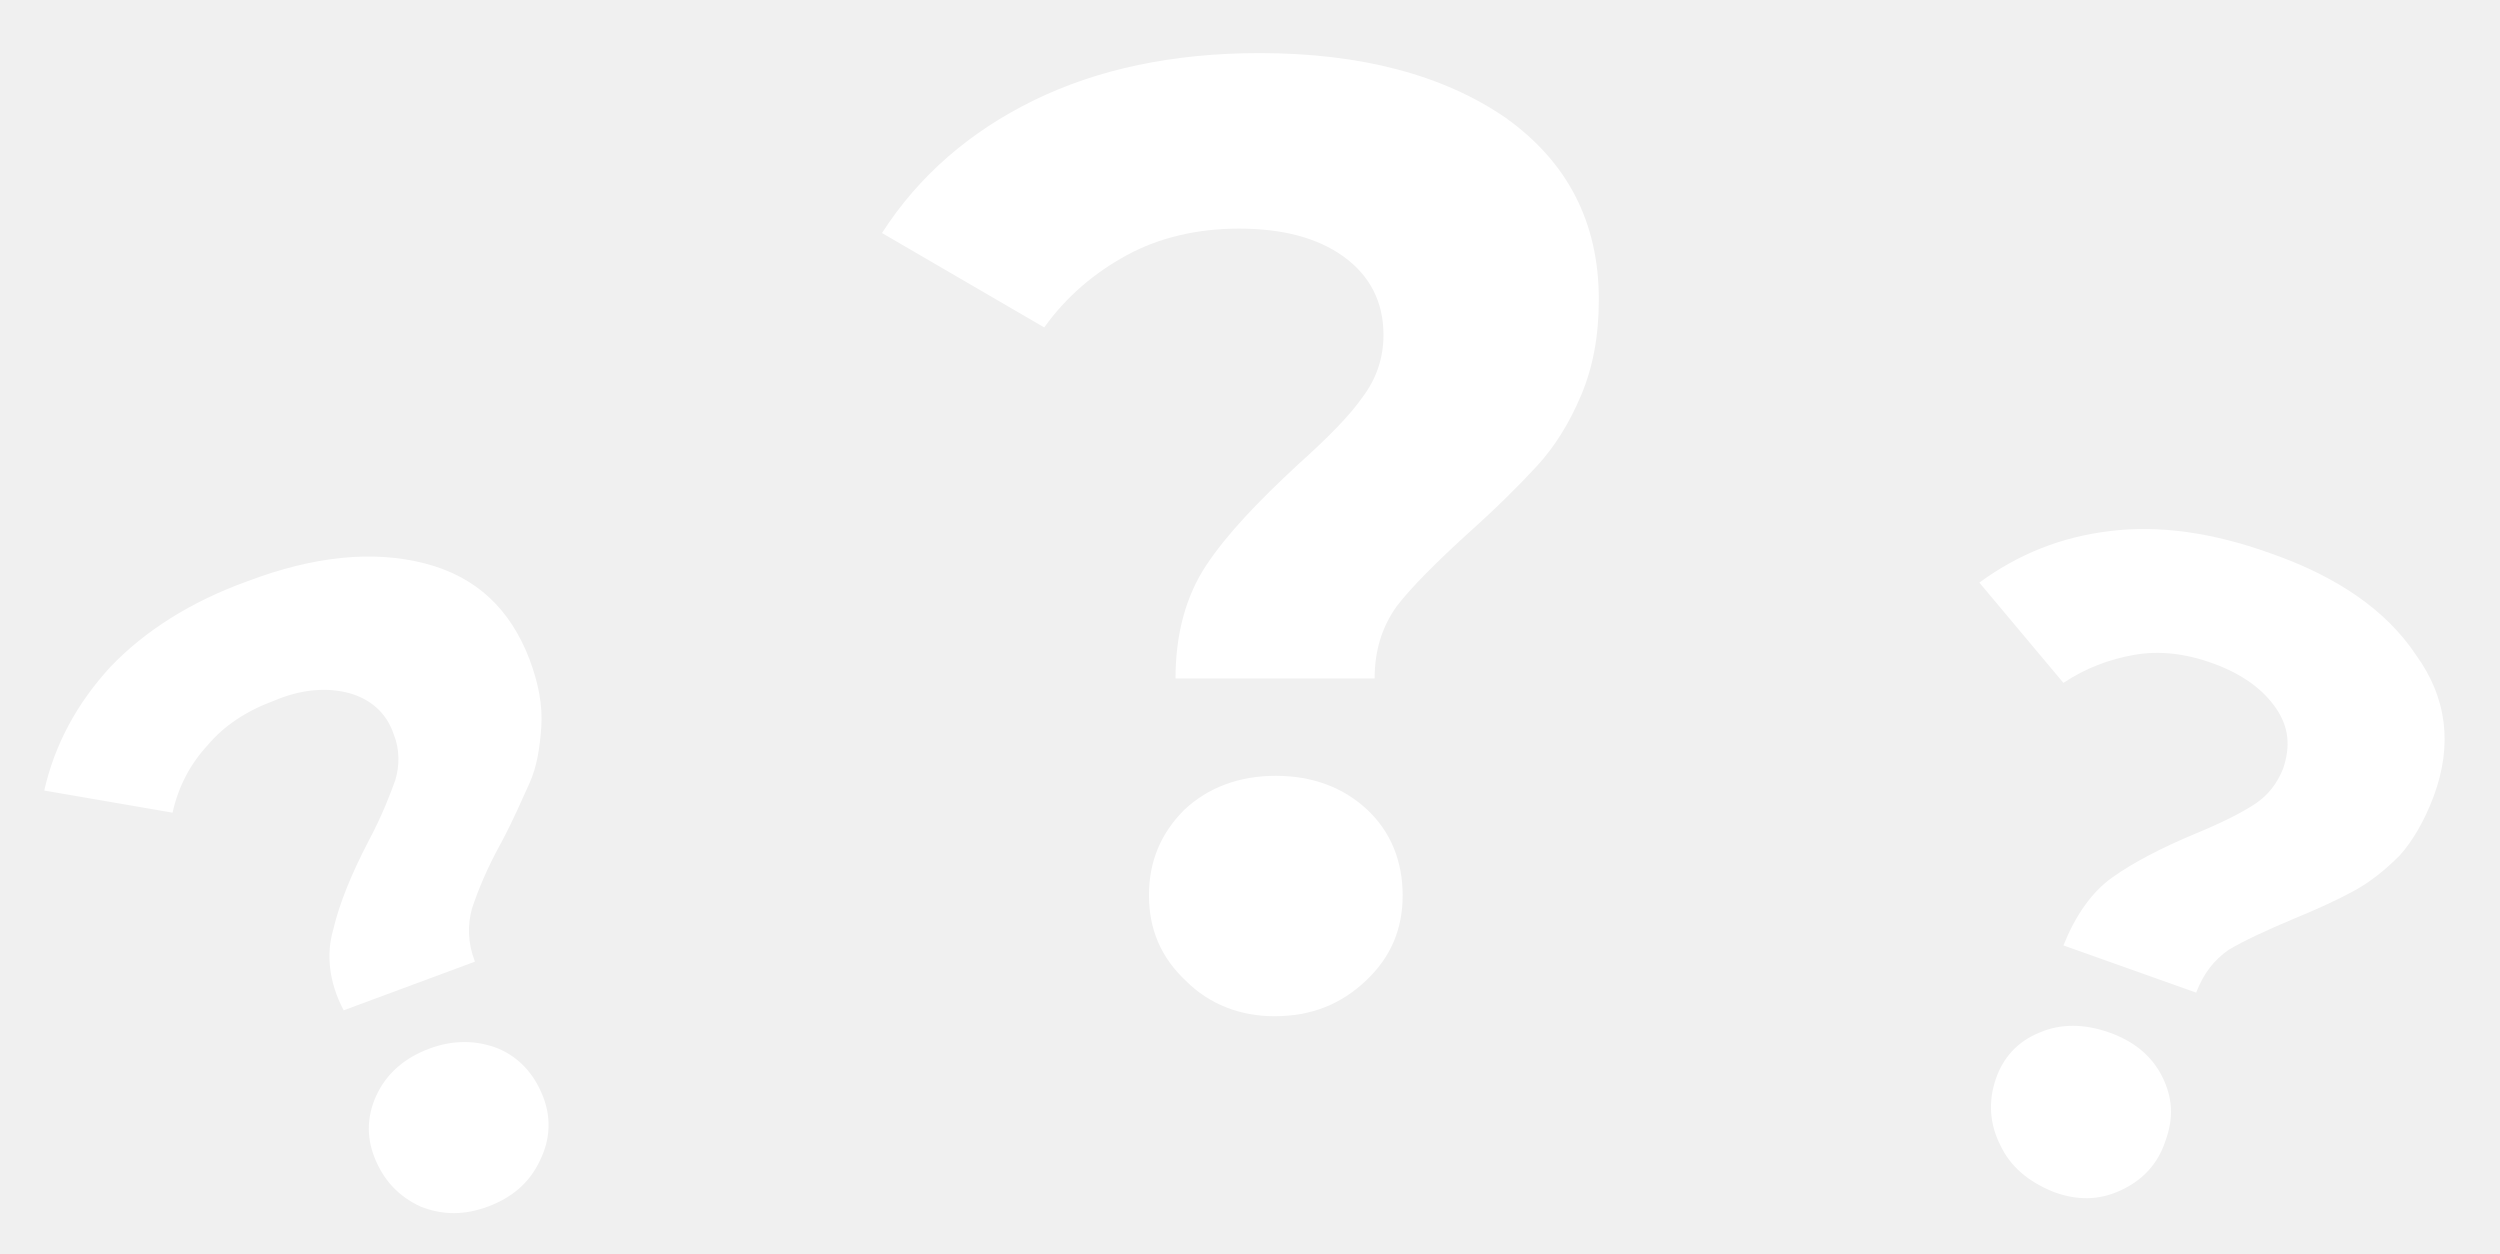
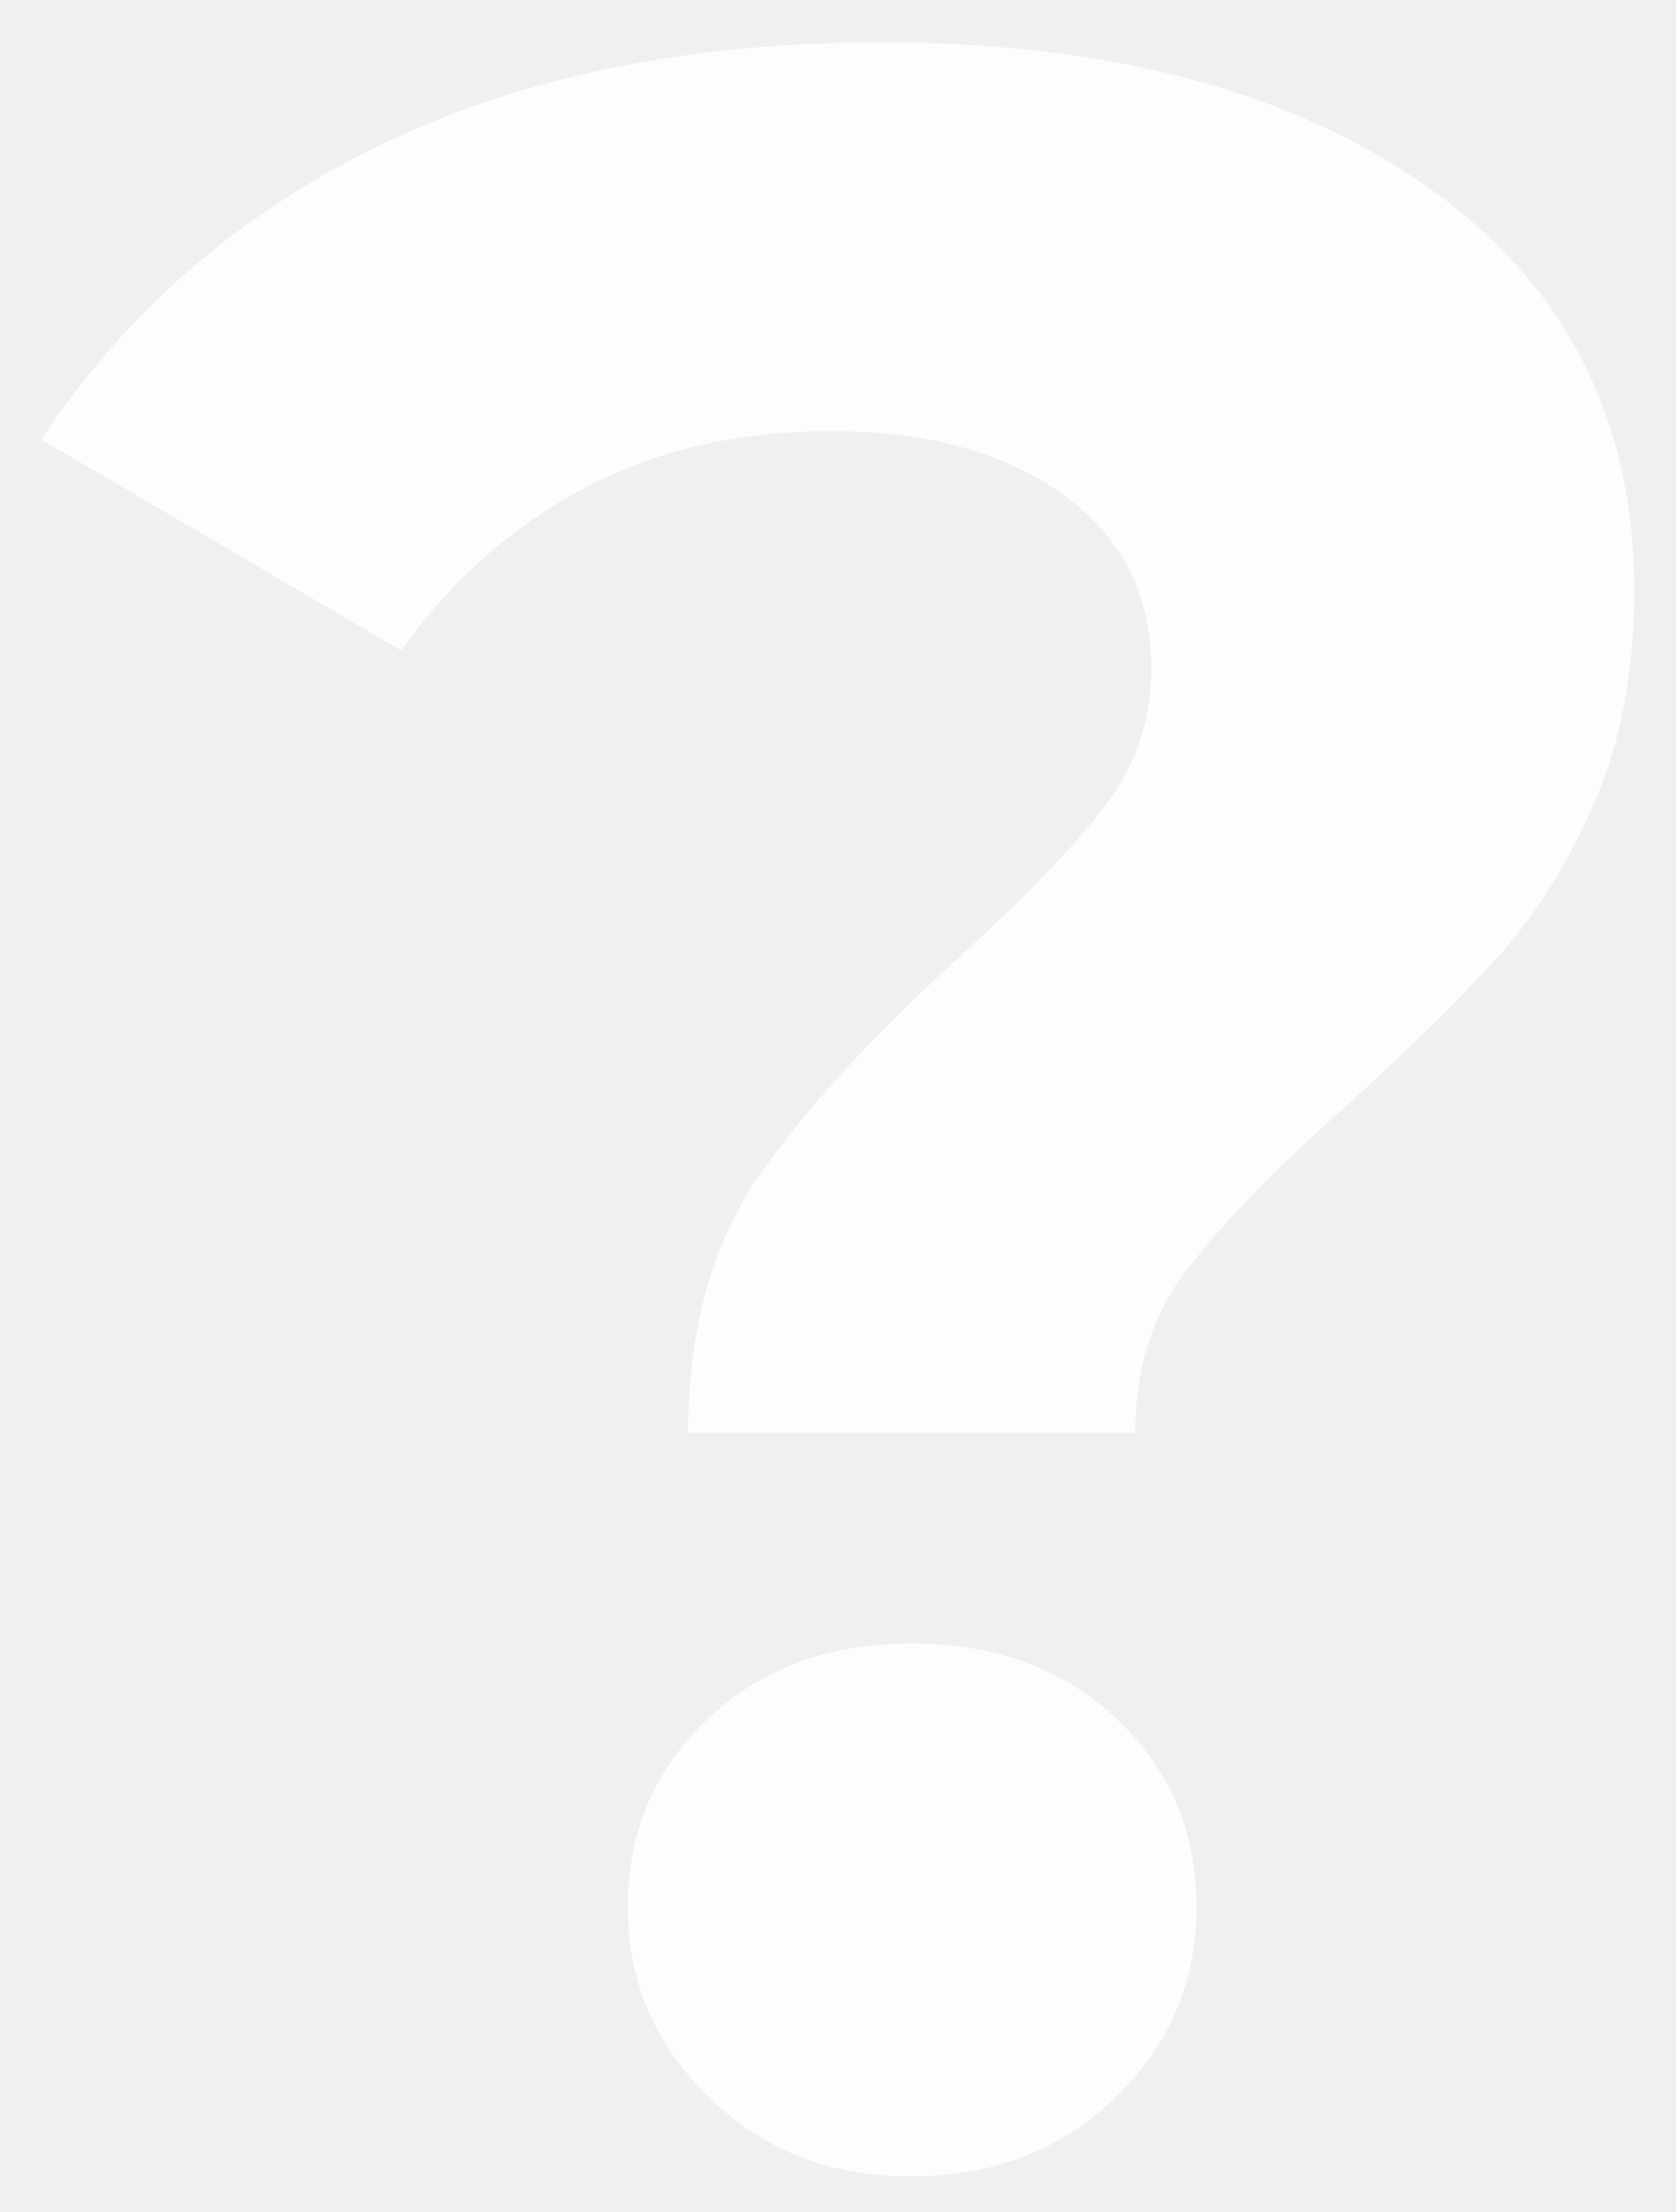
- <svg xmlns="http://www.w3.org/2000/svg" version="1.1" id="Layer_1" x="0px" y="0px" viewBox="0 0 169.5 85" style="enable-background:new 0 0 169.5 85;" xml:space="preserve">
+ <svg xmlns="http://www.w3.org/2000/svg" version="1.1" id="Layer_1" x="0px" y="0px" viewBox="0 0 178 235" style="enable-background:new 0 0 178 235;" xml:space="preserve">
  <style type="text/css">
- 	.st0{fill:#FFFFFF;}
+ 	.st0{opacity:0.85;}
+ 	.st1{fill:#FFFFFF;}
+ 	.st2{fill:none;}
</style>
-   <g>
-     <path class="st0" d="M81.8,38.3c1.4-2.1,3.5-4.3,6.2-6.8c2-1.8,3.5-3.3,4.4-4.6c0.9-1.2,1.4-2.6,1.4-4.2c0-2.2-0.9-4-2.7-5.3   c-1.8-1.3-4.2-1.9-7.1-1.9c-2.8,0-5.4,0.6-7.6,1.8c-2.2,1.2-4.1,2.8-5.6,4.9l-11-6.4c2.5-3.9,6-6.9,10.3-9   c4.3-2.1,9.4-3.2,15.3-3.2c6.9,0,12.5,1.5,16.7,4.4c4.2,3,6.3,7.1,6.3,12.3c0,2.5-0.4,4.6-1.2,6.5c-0.8,1.9-1.8,3.5-3,4.8   c-1.2,1.3-2.7,2.8-4.6,4.5c-2.2,2-3.9,3.7-4.9,5c-1,1.4-1.5,3-1.5,4.9H79.7C79.7,43,80.4,40.4,81.8,38.3z M80.4,66.5   c-1.7-1.6-2.5-3.5-2.5-5.8c0-2.3,0.8-4.2,2.4-5.8c1.6-1.5,3.7-2.3,6.2-2.3s4.6,0.8,6.2,2.3c1.6,1.5,2.4,3.5,2.4,5.8   c0,2.3-0.8,4.2-2.5,5.8c-1.7,1.6-3.7,2.4-6.2,2.4C84.1,68.9,82,68.1,80.4,66.5z" />
+   <g class="st0">
+     <path class="st1" d="M80.5,125.1c4.9-7.1,12.1-15,21.6-23.6c6.9-6.3,12-11.6,15.3-15.9c3.3-4.3,4.9-9.2,4.9-14.6   c0-7.8-3.1-13.9-9.3-18.4c-6.2-4.5-14.4-6.8-24.7-6.8c-9.9,0-18.6,2-26.3,6.1c-7.7,4.1-14.1,9.8-19.4,17.2L4.4,46.7   c8.8-13.4,20.7-23.8,35.8-31.2c15-7.3,32.8-11,53.4-11c24.1,0,43.5,5.1,58.1,15.4c14.6,10.3,21.9,24.6,21.9,42.8   c0,8.6-1.4,16.2-4.3,22.7c-2.8,6.5-6.3,12-10.4,16.5c-4.1,4.5-9.4,9.7-15.9,15.6c-7.8,6.9-13.4,12.8-17,17.5   c-3.6,4.7-5.4,10.4-5.4,17.2H73.1C73.1,141.3,75.6,132.3,80.5,125.1z M75.4,222.9c-5.8-5.6-8.7-12.3-8.7-20.3c0-8,2.8-14.6,8.5-20   c5.7-5.4,12.9-8,21.7-8c8.8,0,16.1,2.7,21.7,8c5.7,5.4,8.5,12,8.5,20c0,8-2.9,14.8-8.7,20.3c-5.8,5.6-13,8.3-21.6,8.3   C88.4,231.3,81.2,228.5,75.4,222.9z" />
  </g>
-   <g>
-     <path class="st0" d="M143.2,59.5c1.4-1,3.3-2,5.7-3c1.7-0.7,3.1-1.4,4-2c0.9-0.6,1.5-1.4,1.9-2.4c0.5-1.5,0.4-2.8-0.5-4.1   c-0.9-1.3-2.3-2.3-4.2-3c-1.9-0.7-3.7-0.9-5.4-0.6c-1.7,0.3-3.3,0.9-4.8,1.9l-5.7-6.8c2.6-1.9,5.5-3.1,8.9-3.5   c3.3-0.4,6.9,0.1,10.8,1.5c4.6,1.6,7.9,3.9,9.9,6.9c2.1,2.9,2.5,6.1,1.2,9.6c-0.6,1.6-1.4,3-2.3,4c-1,1-2,1.8-3.1,2.4   c-1.1,0.6-2.4,1.2-4.1,1.9c-1.9,0.8-3.4,1.5-4.4,2.1c-1,0.7-1.7,1.6-2.2,2.9l-9-3.2C140.7,62.1,141.8,60.5,143.2,59.5z M135.6,77.6   c-0.7-1.4-0.8-2.9-0.3-4.4c0.5-1.5,1.5-2.6,3-3.2c1.4-0.6,3-0.6,4.7,0s2.9,1.6,3.6,3c0.7,1.4,0.8,2.8,0.2,4.4   c-0.5,1.5-1.5,2.6-3,3.3c-1.5,0.7-3,0.7-4.6,0.1C137.5,80.1,136.3,79.1,135.6,77.6z" />
-   </g>
-   <g>
-     <path class="st0" d="M22.6,63c0.4-1.7,1.2-3.7,2.4-6c0.9-1.7,1.4-3,1.8-4.1c0.3-1,0.3-2.1-0.1-3.1c-0.5-1.5-1.6-2.4-3-2.8   c-1.5-0.4-3.2-0.3-5.1,0.5c-1.9,0.7-3.4,1.7-4.5,3c-1.2,1.3-2,2.8-2.4,4.6l-8.7-1.5c0.7-3.1,2.2-5.9,4.5-8.4   c2.3-2.4,5.4-4.4,9.3-5.8c4.5-1.7,8.5-2.1,12-1.2c3.5,0.9,5.8,3.1,7.1,6.5c0.6,1.6,0.9,3.1,0.8,4.6c-0.1,1.4-0.3,2.7-0.8,3.8   c-0.5,1.1-1.1,2.5-1.9,4c-1,1.8-1.6,3.3-2,4.5c-0.3,1.1-0.3,2.3,0.2,3.6l-8.9,3.3C22.3,66.6,22.1,64.7,22.6,63z M28.5,81.8   C27,81.1,26,80,25.4,78.5s-0.5-3,0.2-4.4s1.9-2.4,3.5-3s3.2-0.6,4.7,0c1.4,0.6,2.4,1.7,3,3.2s0.5,3-0.2,4.4   c-0.7,1.5-1.9,2.5-3.5,3.1S30,82.4,28.5,81.8z" />
+   <g class="st0">
+     <path class="st2" d="M512,161.7c-8.8-0.2-16,6.5-16.4,15.3c-0.5,9,7,16.7,16.1,16.6c8.8,0,15.9-7,15.9-15.8   C527.6,169.1,520.7,162,512,161.7z" />
+     <path class="st2" d="M535.6,164.8c-2.3-7.7-8.8-17.4-20.2-24.9c-3.1-0.8-6.3-1.2-9.6-1.2c-19.5,0.3-35,15.6-35.2,34.7   c-0.2,19,16.3,34.8,36,34.8c19.3-0.1,35-15.6,35-34.6c0-5.9-1.5-11.5-4.2-16.5c0.8,1.6,1.4,3.2,1.8,4.7L535.6,164.8z M506.1,202.9   c-16.5,0-30-13.2-30-29.4c0-16.2,13.4-29.4,30-29.4c16.5,0,30,13.2,30,29.4C536,189.7,522.6,202.9,506.1,202.9z" />
+     <path class="st2" d="M577.8,163.8l-4.6-2.1c0.6-1.9,1.4-4,2.5-6.1c-3.2,5.2-5.1,11.4-5,17.9c0.1,19,15.8,34.5,35,34.6   c19.8,0.1,36.2-15.8,36-34.8c-0.2-19-15.7-34.4-35.2-34.7c-3.5-0.1-7,0.4-10.2,1.3C586,147.4,580,156.5,577.8,163.8z M636.2,173.5   c0,16.2-13.4,29.4-30,29.4c-16.5,0-30-13.2-30-29.4c0-16.2,13.4-29.4,30-29.4C622.8,144.1,636.2,157.2,636.2,173.5z" />
+     <path class="st2" d="M600.7,193.7c9.1,0,16.6-7.7,16.1-16.6c-0.5-8.8-7.7-15.5-16.4-15.3c-8.8,0.2-15.6,7.3-15.6,16.2   C584.8,186.6,591.9,193.6,600.7,193.7z" />
+     <path class="st2" d="M550.2,193.9c-8.6,2.6-12.3,9.9-9.4,17.3c3.6,9,6.2,14.2,13.2,23.7c0.5,0.7,1.4,1,2.2,1" />
+     <path class="st2" d="M556.2,236c0.8,0,1.7-0.3,2.2-1c6.9-9.5,9.6-14.7,13.2-23.7c2.9-7.4-0.8-14.7-9.4-17.3" />
+     <path class="st1" d="M643.7,116c-4.6,4.5-12.2,10.5-26.1,14.3c-8.6,2.3-15.7,6-21.2,9.9c3.2-0.9,6.7-1.4,10.2-1.3   c19.5,0.3,35,15.6,35.2,34.7c0.2,19-16.3,34.8-36,34.8c-19.3-0.1-35-15.6-35-34.6c0-6.5,1.8-12.7,5-17.9   c5.4-10.4,17.1-23.8,36.4-29.1c14.4-4,22.9-9.6,27.4-14.2c0,0-0.1-0.1-0.1-0.1c0,0,13.1-11.8,10.4-35.2c0,0-6.5,4.9-10.9,7.9   c-4.4,2.9-19.1,14-35.7,14.3c0,0-4.9-0.1-12.4-2c-10.4-2.6-22-4.5-34.7-4.6c-12.7,0.1-24.3,2-34.7,4.6c-7.5,1.9-12.4,2-12.4,2   C492.4,99,477.7,87.9,473.3,85c-4.4-2.9-10.9-7.9-10.9-7.9c-2.6,23.4,10.4,35.2,10.4,35.2c0,0,0,0-0.1,0.1   c4.5,4.6,13,11.3,27.5,15.2c20.2,5.6,32.1,18.8,37.1,29.5c2.7,4.9,4.2,10.5,4.2,16.5c-0.1,19-15.8,34.5-35,34.6   c-19.8,0.1-36.2-15.8-36-34.8c0.2-19,15.7-34.4,35.2-34.7c3.3-0.1,6.6,0.4,9.6,1.2c-5.2-3.4-11.4-6.3-18.7-8.3   c-15-4.1-23.7-11.2-28-15.8c-18.4,16.6-23.7,34.6-25.7,58.9c0.6,18.6,2.3,35.6,13.9,52.6c0,0,19.1,34.6,99.2,34.6   c80.1,0,99.2-34.6,99.2-34.6c11.6-17,13.3-34,13.9-52.6C667.3,150.5,662.1,132.5,643.7,116z M556.2,236c-0.8,0-1.7-0.3-2.2-1   c-6.9-9.5-9.6-14.7-13.2-23.7c-2.9-7.4,0.8-14.7,9.4-17.3c0,0,5.8-2.1,12,0c8.5,2.9,12.3,9.9,9.4,17.3c-3.6,9-6.2,14.2-13.2,23.7   C557.8,235.6,557,236,556.2,236" />
+     <path class="st1" d="M506.1,144.1c-16.5,0-30,13.2-30,29.4c0,16.2,13.4,29.4,30,29.4c16.5,0,30-13.2,30-29.4   C536,157.2,522.6,144.1,506.1,144.1z M511.6,193.7c-9.1,0-16.6-7.7-16.1-16.6c0.5-8.8,7.7-15.5,16.4-15.3   c8.8,0.2,15.6,7.3,15.6,16.2C527.5,186.6,520.4,193.6,511.6,193.7z" />
+     <path class="st1" d="M576.3,173.5c0,16.2,13.4,29.4,30,29.4c16.5,0,30-13.2,30-29.4c0-16.2-13.4-29.4-30-29.4   C589.7,144.1,576.3,157.2,576.3,173.5z M600.3,161.7c8.8-0.2,16,6.5,16.4,15.3c0.5,9-7,16.7-16.1,16.6c-8.8,0-15.9-7-15.9-15.8   C584.8,169.1,591.6,162,600.3,161.7z" />
  </g>
</svg>
